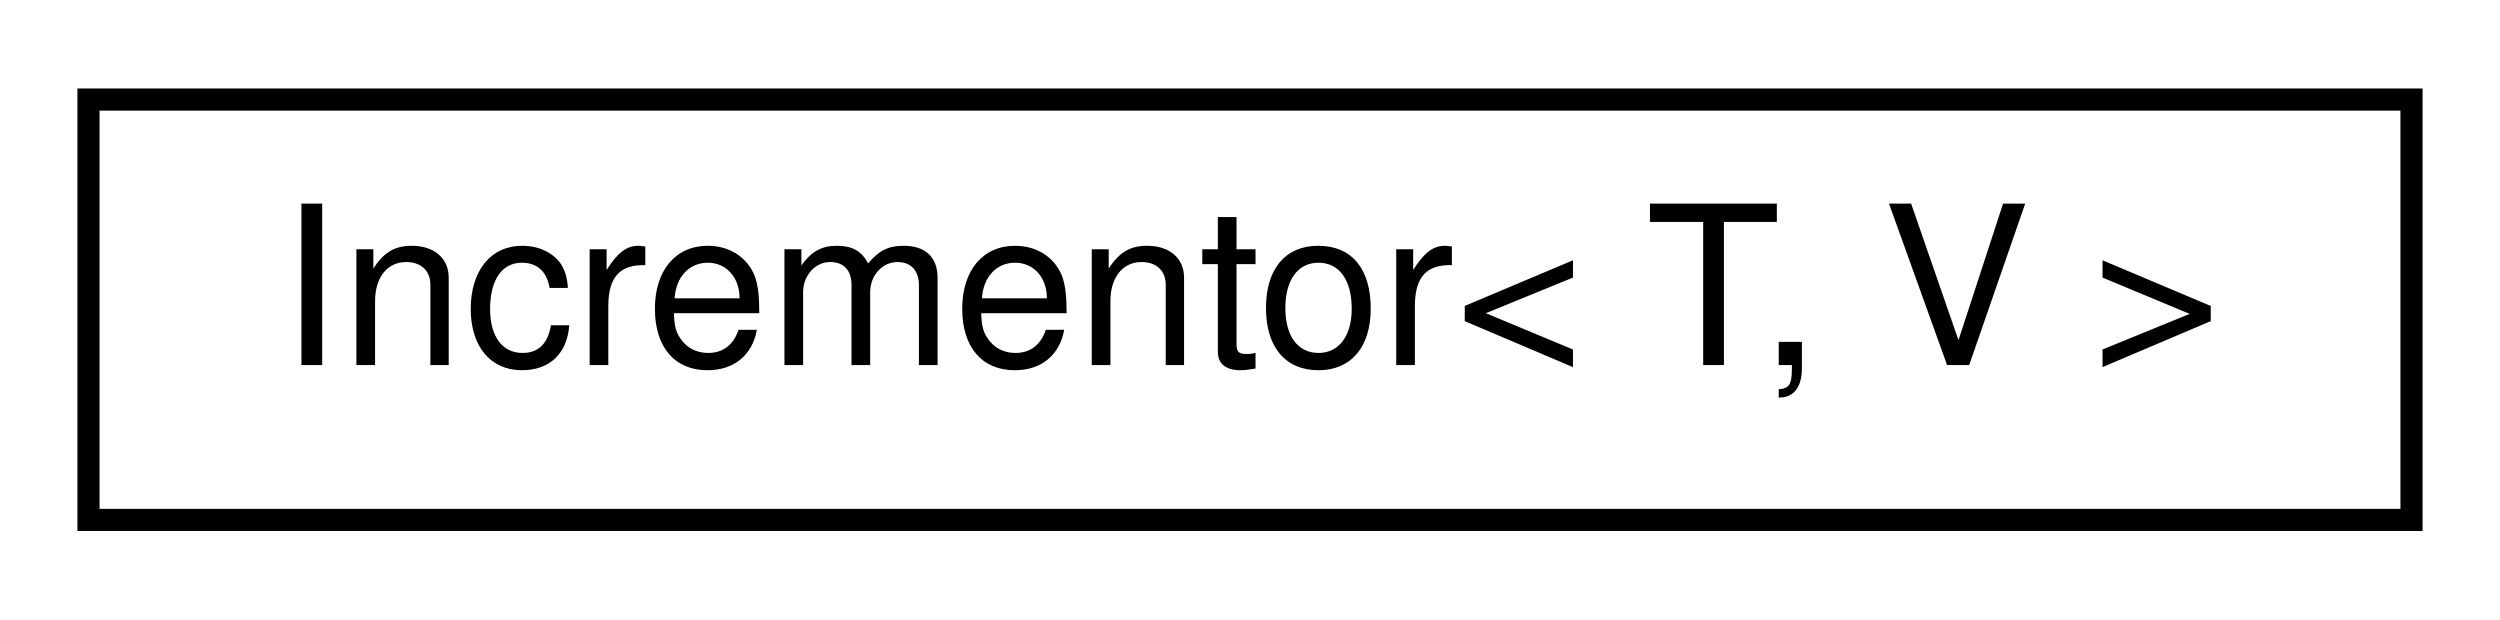
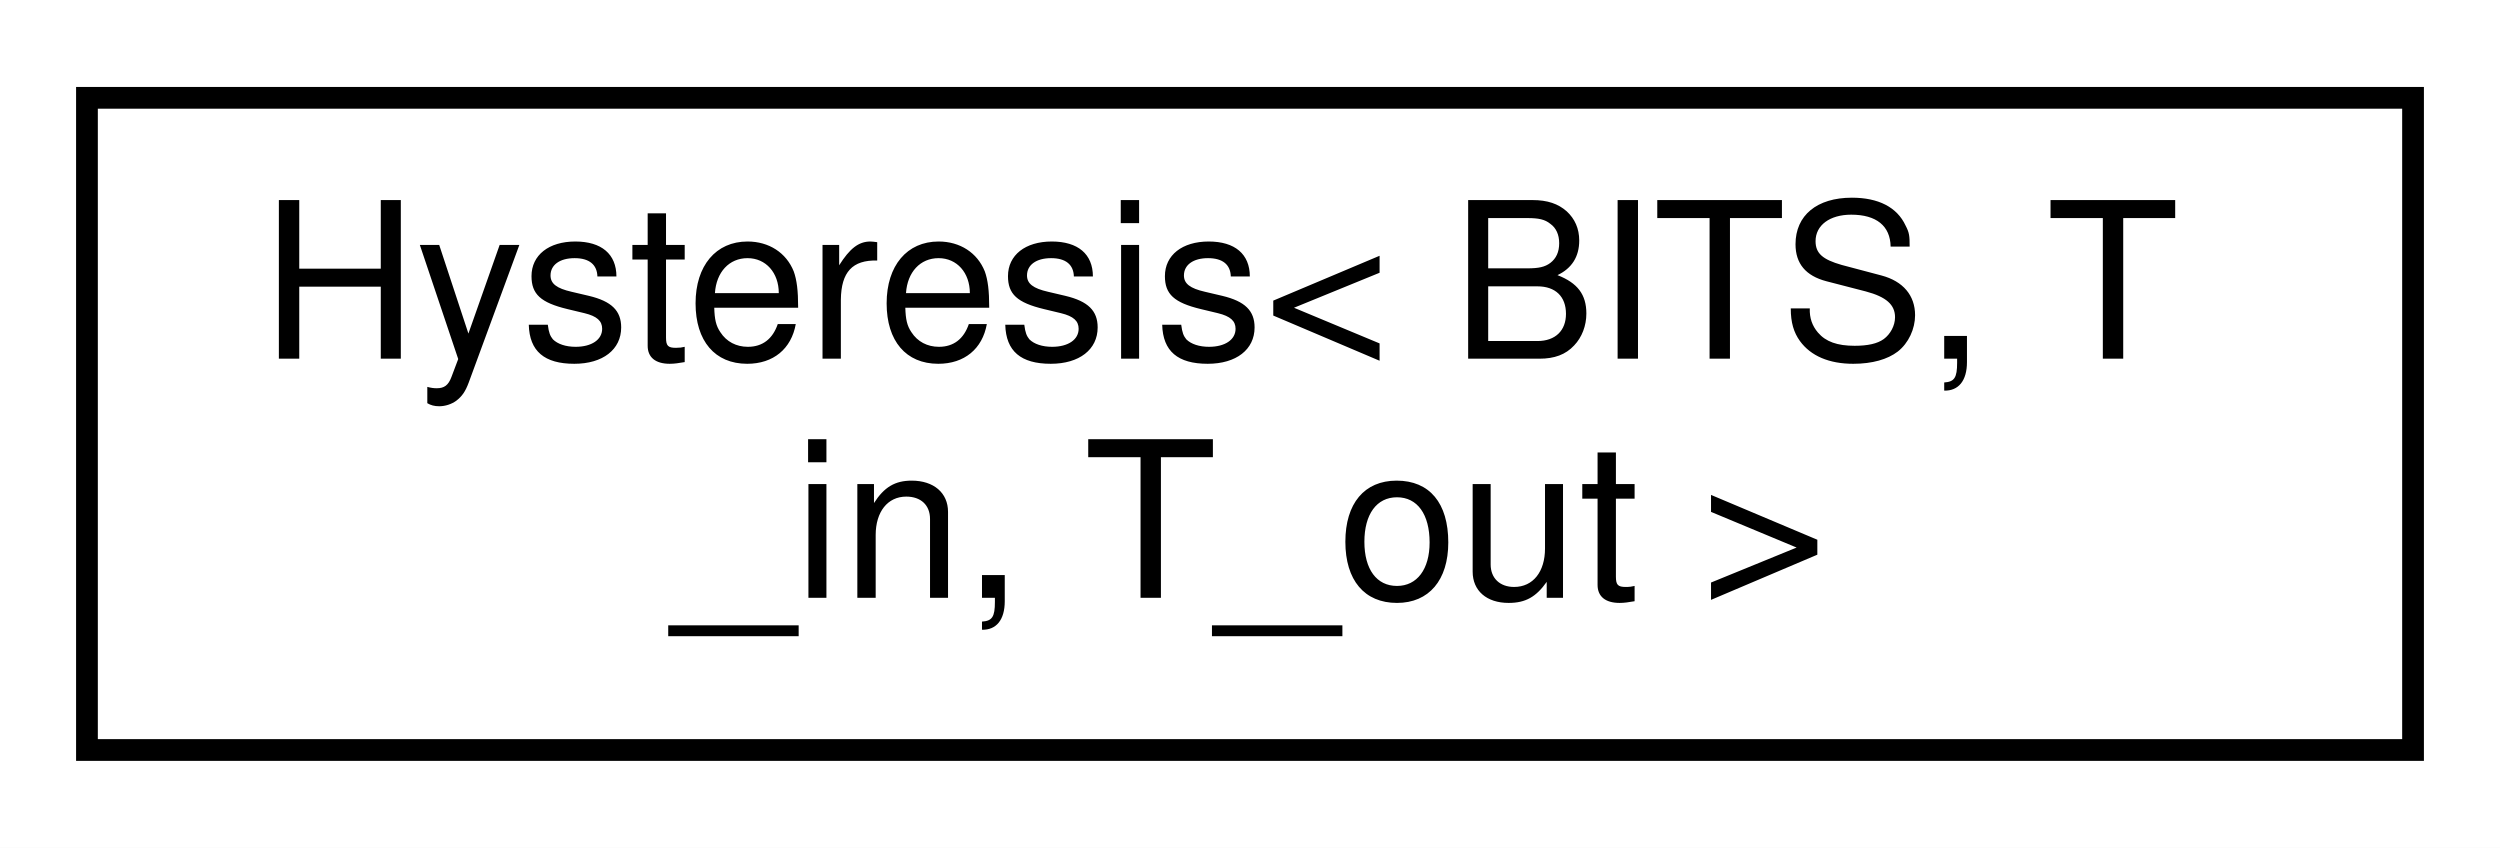
- <svg xmlns="http://www.w3.org/2000/svg" xmlns:xlink="http://www.w3.org/1999/xlink" width="113pt" height="28pt" viewBox="0.00 0.00 113.00 28.00">
-   <g id="graph0" class="graph" transform="scale(1 1) rotate(0) translate(4 24)">
-     <polygon fill="white" stroke="none" points="-4,4 -4,-24 109,-24 109,4 -4,4" />
+ <svg xmlns="http://www.w3.org/2000/svg" xmlns:xlink="http://www.w3.org/1999/xlink" width="115pt" height="39pt" viewBox="0.00 0.00 115.00 39.00">
+   <g id="graph0" class="graph" transform="scale(1 1) rotate(0) translate(4 35)">
+     <polygon fill="#ffffff" stroke="transparent" points="-4,4 -4,-35 111,-35 111,4 -4,4" />
    <g id="node1" class="node">
      <g id="a_node1">
-         <a xlink:href="d5/d4a/classdetail_1_1Incrementor.html" target="_top" xlink:title="Utility class that acts as a functor to return incremental values.">
-           <polygon fill="white" stroke="black" points="0,-0.5 0,-19.5 105,-19.5 105,-0.5 0,-0.5" />
-           <text text-anchor="middle" x="52.5" y="-7.5" font-family="Helvetica,sans-Serif" font-size="10.00">Incrementor&lt; T, V &gt;</text>
+         <a xlink:href="d2/dcb/classHysteresis.html" target="_top" xlink:title="A class for applying hysteresis to a given input.">
+           <polygon fill="#ffffff" stroke="#000000" points="0,-.5 0,-30.5 107,-30.5 107,-.5 0,-.5" />
+           <text text-anchor="start" x="8" y="-18.5" font-family="Helvetica,sans-Serif" font-size="10.00" fill="#000000">Hysteresis&lt; BITS, T</text>
+           <text text-anchor="middle" x="53.5" y="-7.5" font-family="Helvetica,sans-Serif" font-size="10.00" fill="#000000">_in, T_out &gt;</text>
        </a>
      </g>
    </g>
  </g>
</svg>
